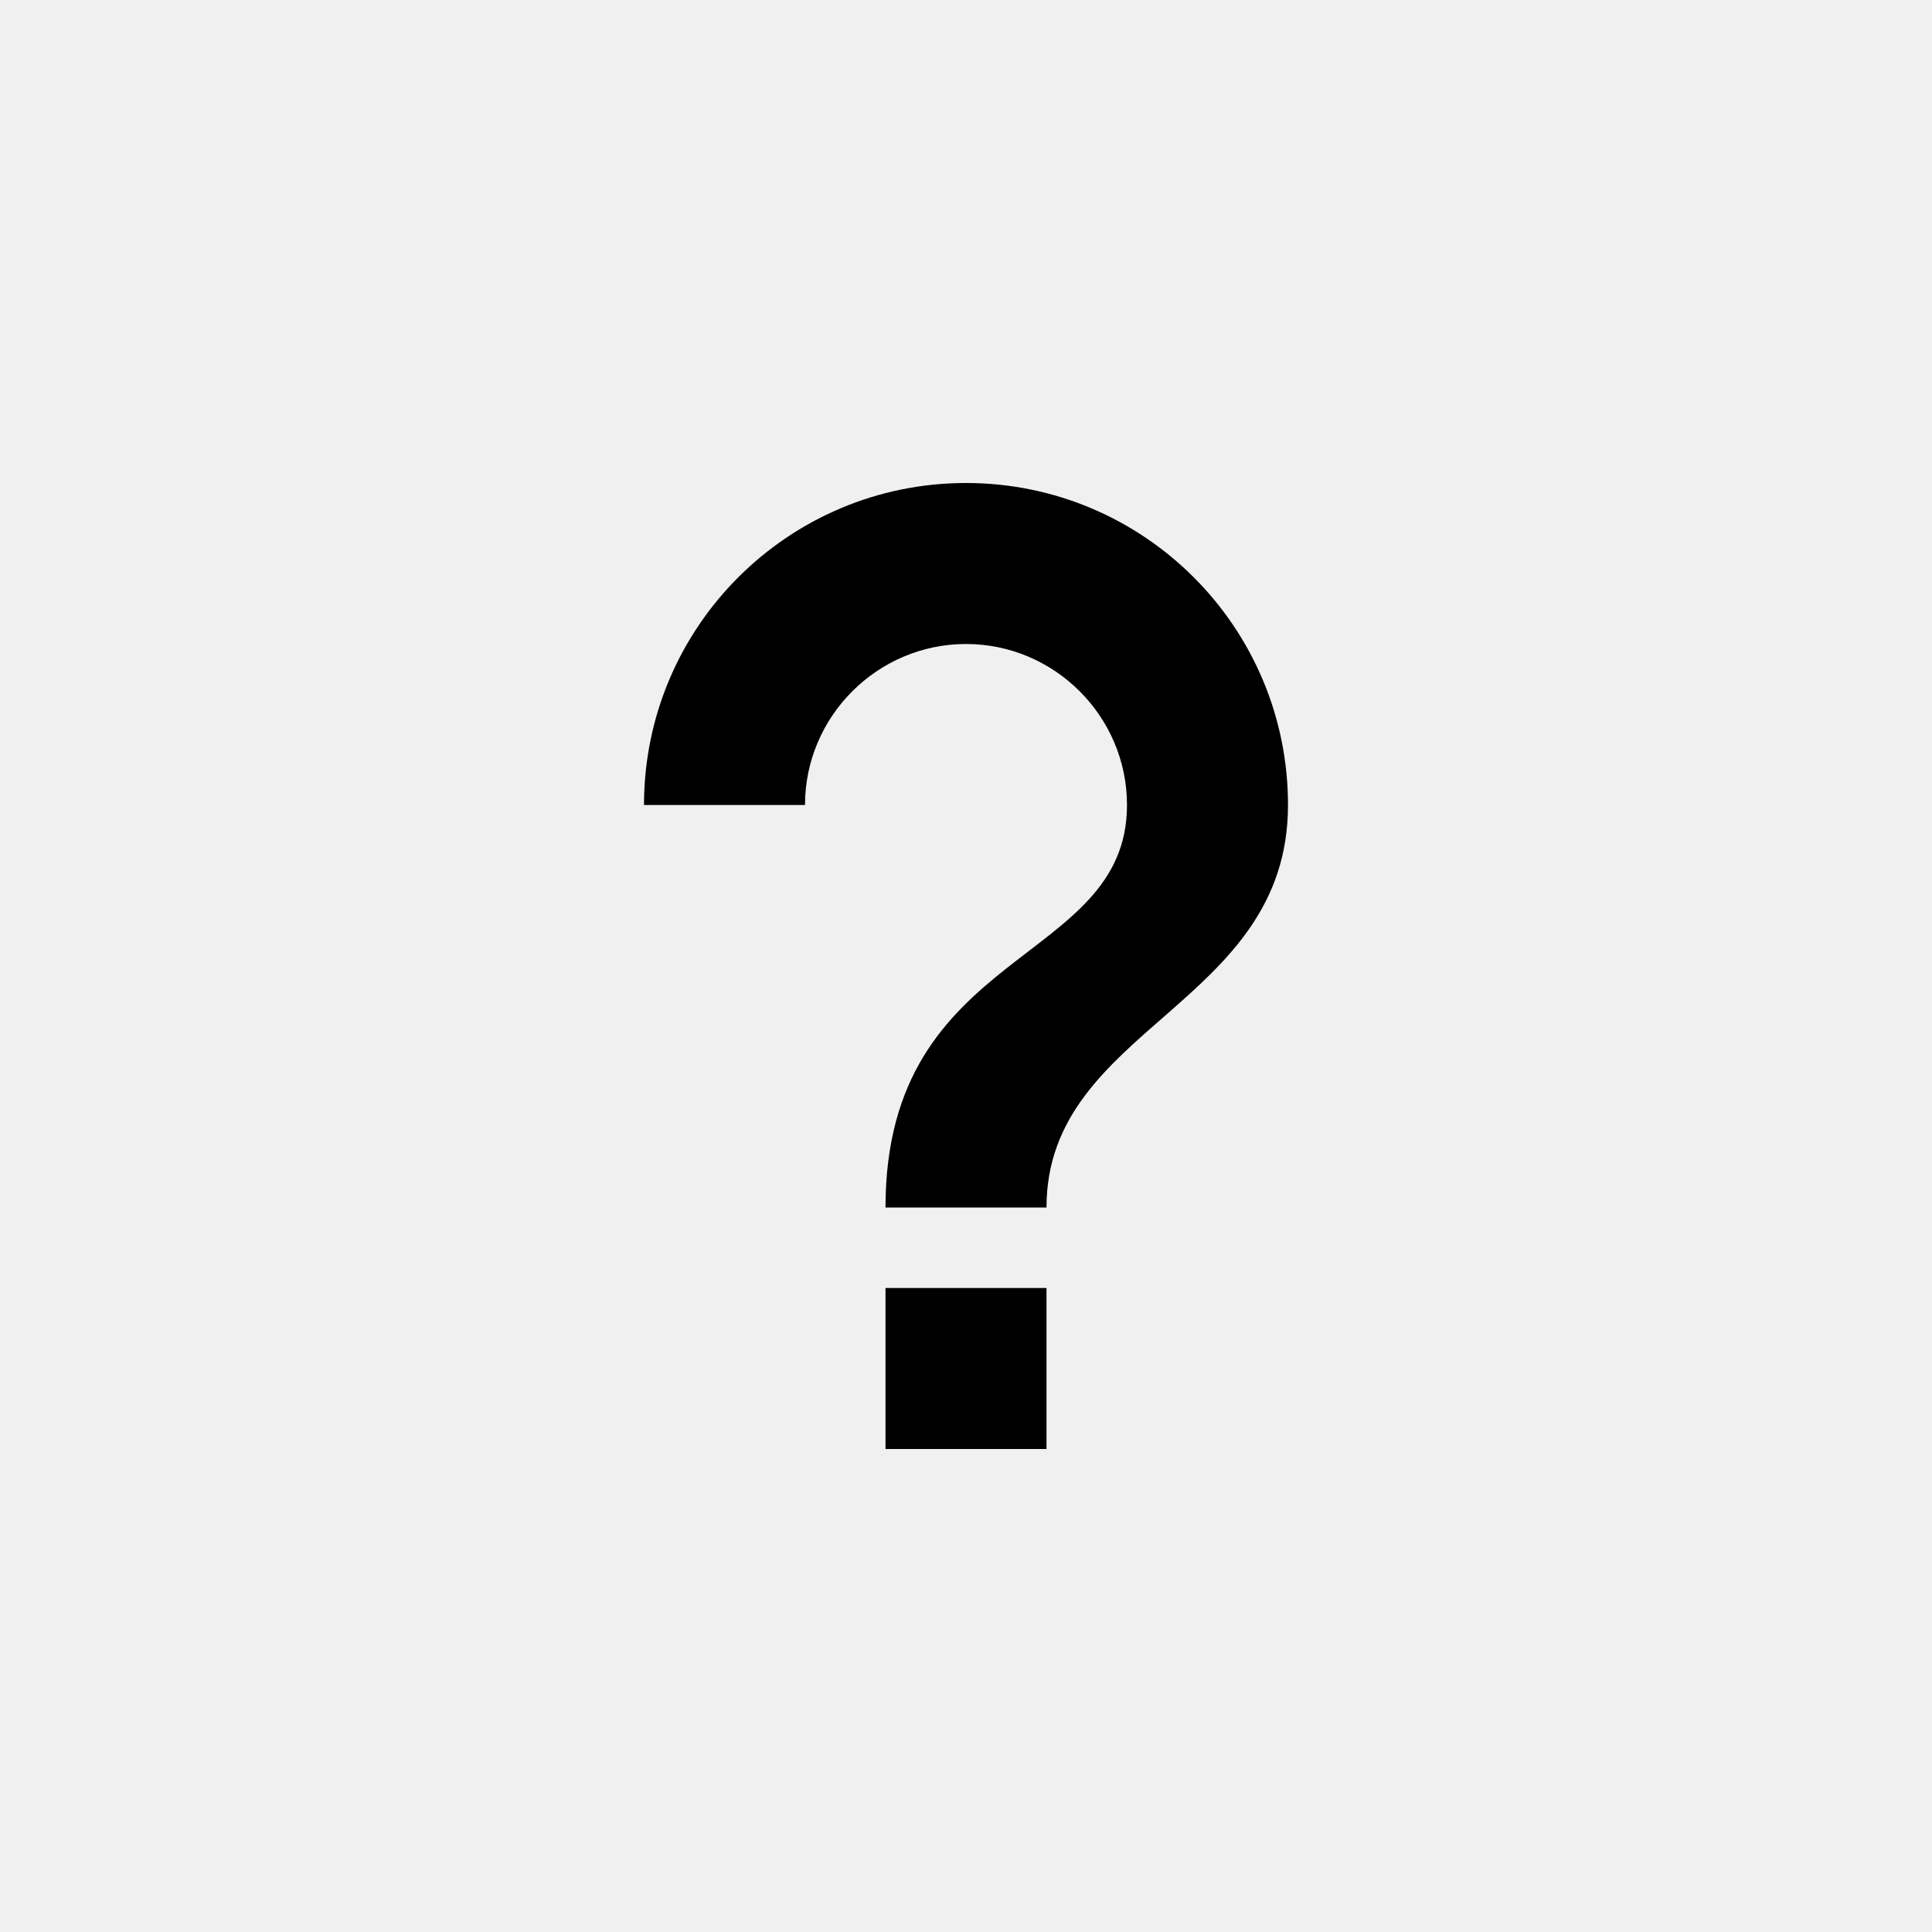
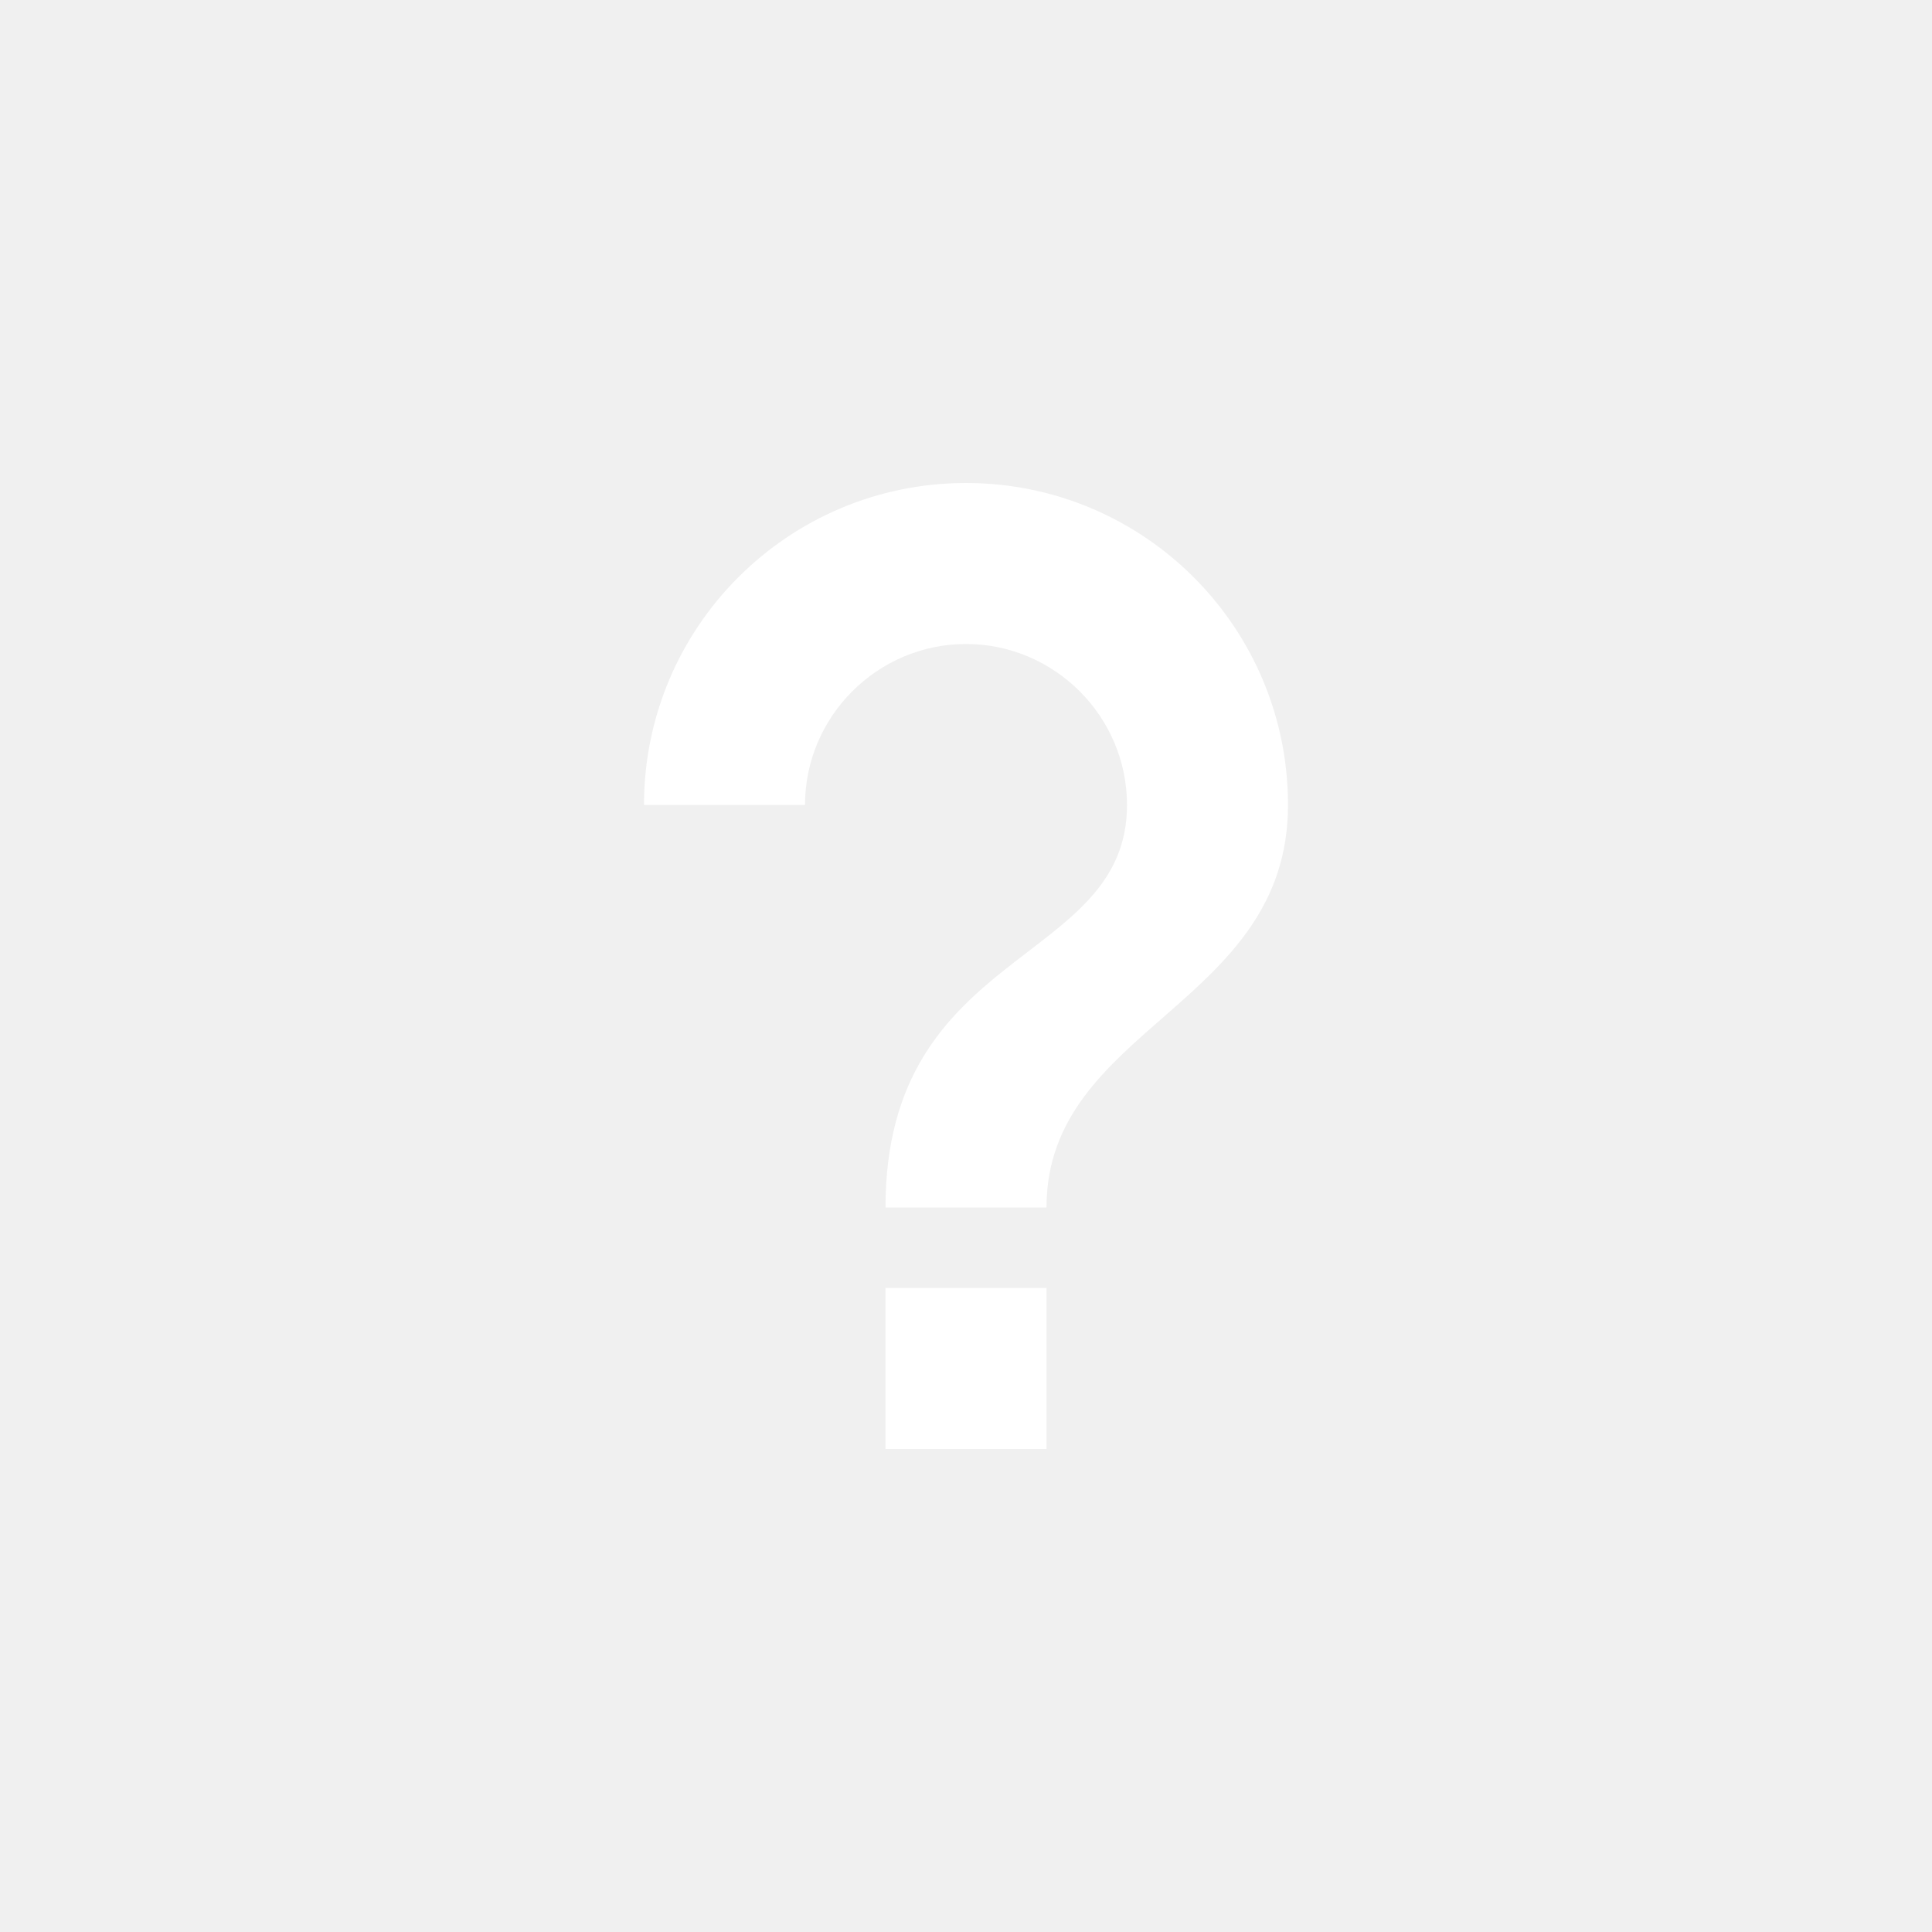
- <svg xmlns="http://www.w3.org/2000/svg" width="24" height="24" viewBox="0 0 24 24">
-   <path d="M11 18h2v-2h-2v2zm1-12c-2.21 0-4 1.79-4 4h2c0-1.1.9-2 2-2s2 .9 2 2c0 2-3 1.75-3 5h2c0-2.25 3-2.5 3-5 0-2.21-1.79-4-4-4z" />
+ <svg xmlns="http://www.w3.org/2000/svg" width="40" height="40" viewBox="0 0 24 24">
+   <path fill="#fff" d="M11 18h2v-2h-2v2zm1-12c-2.21 0-4 1.79-4 4h2c0-1.1.9-2 2-2s2 .9 2 2c0 2-3 1.75-3 5h2c0-2.25 3-2.5 3-5 0-2.21-1.79-4-4-4z" />
</svg>
